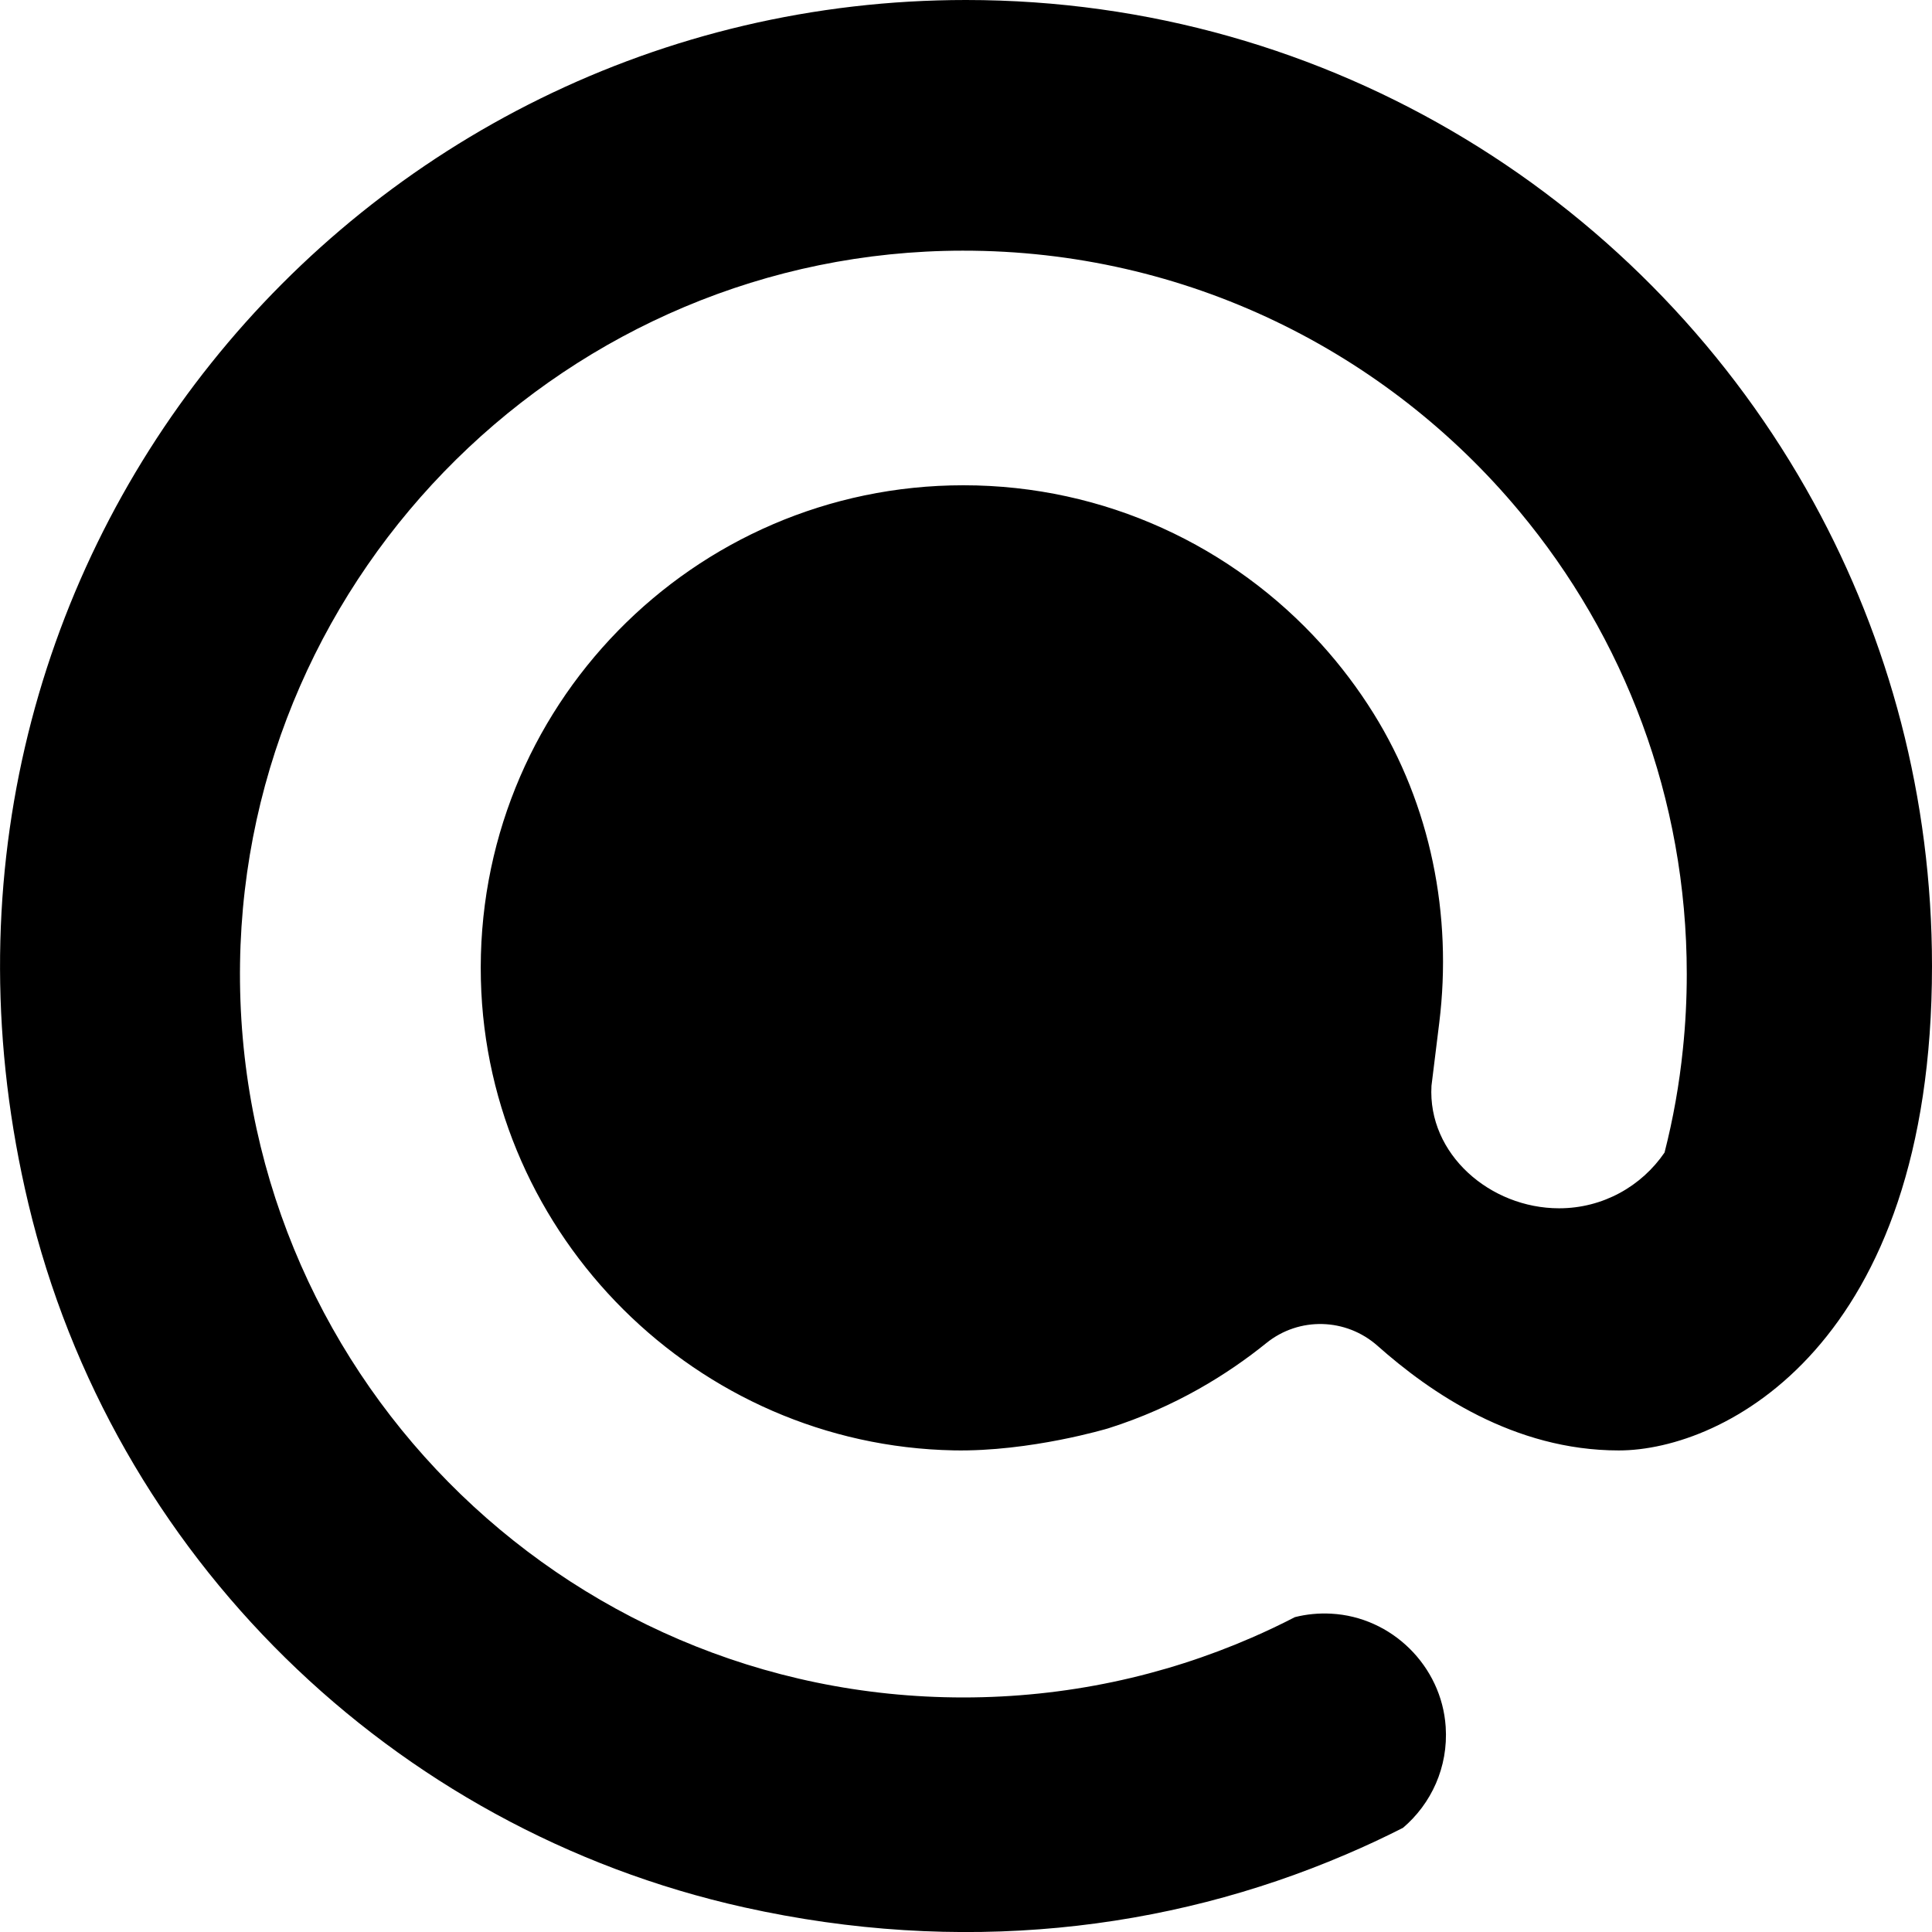
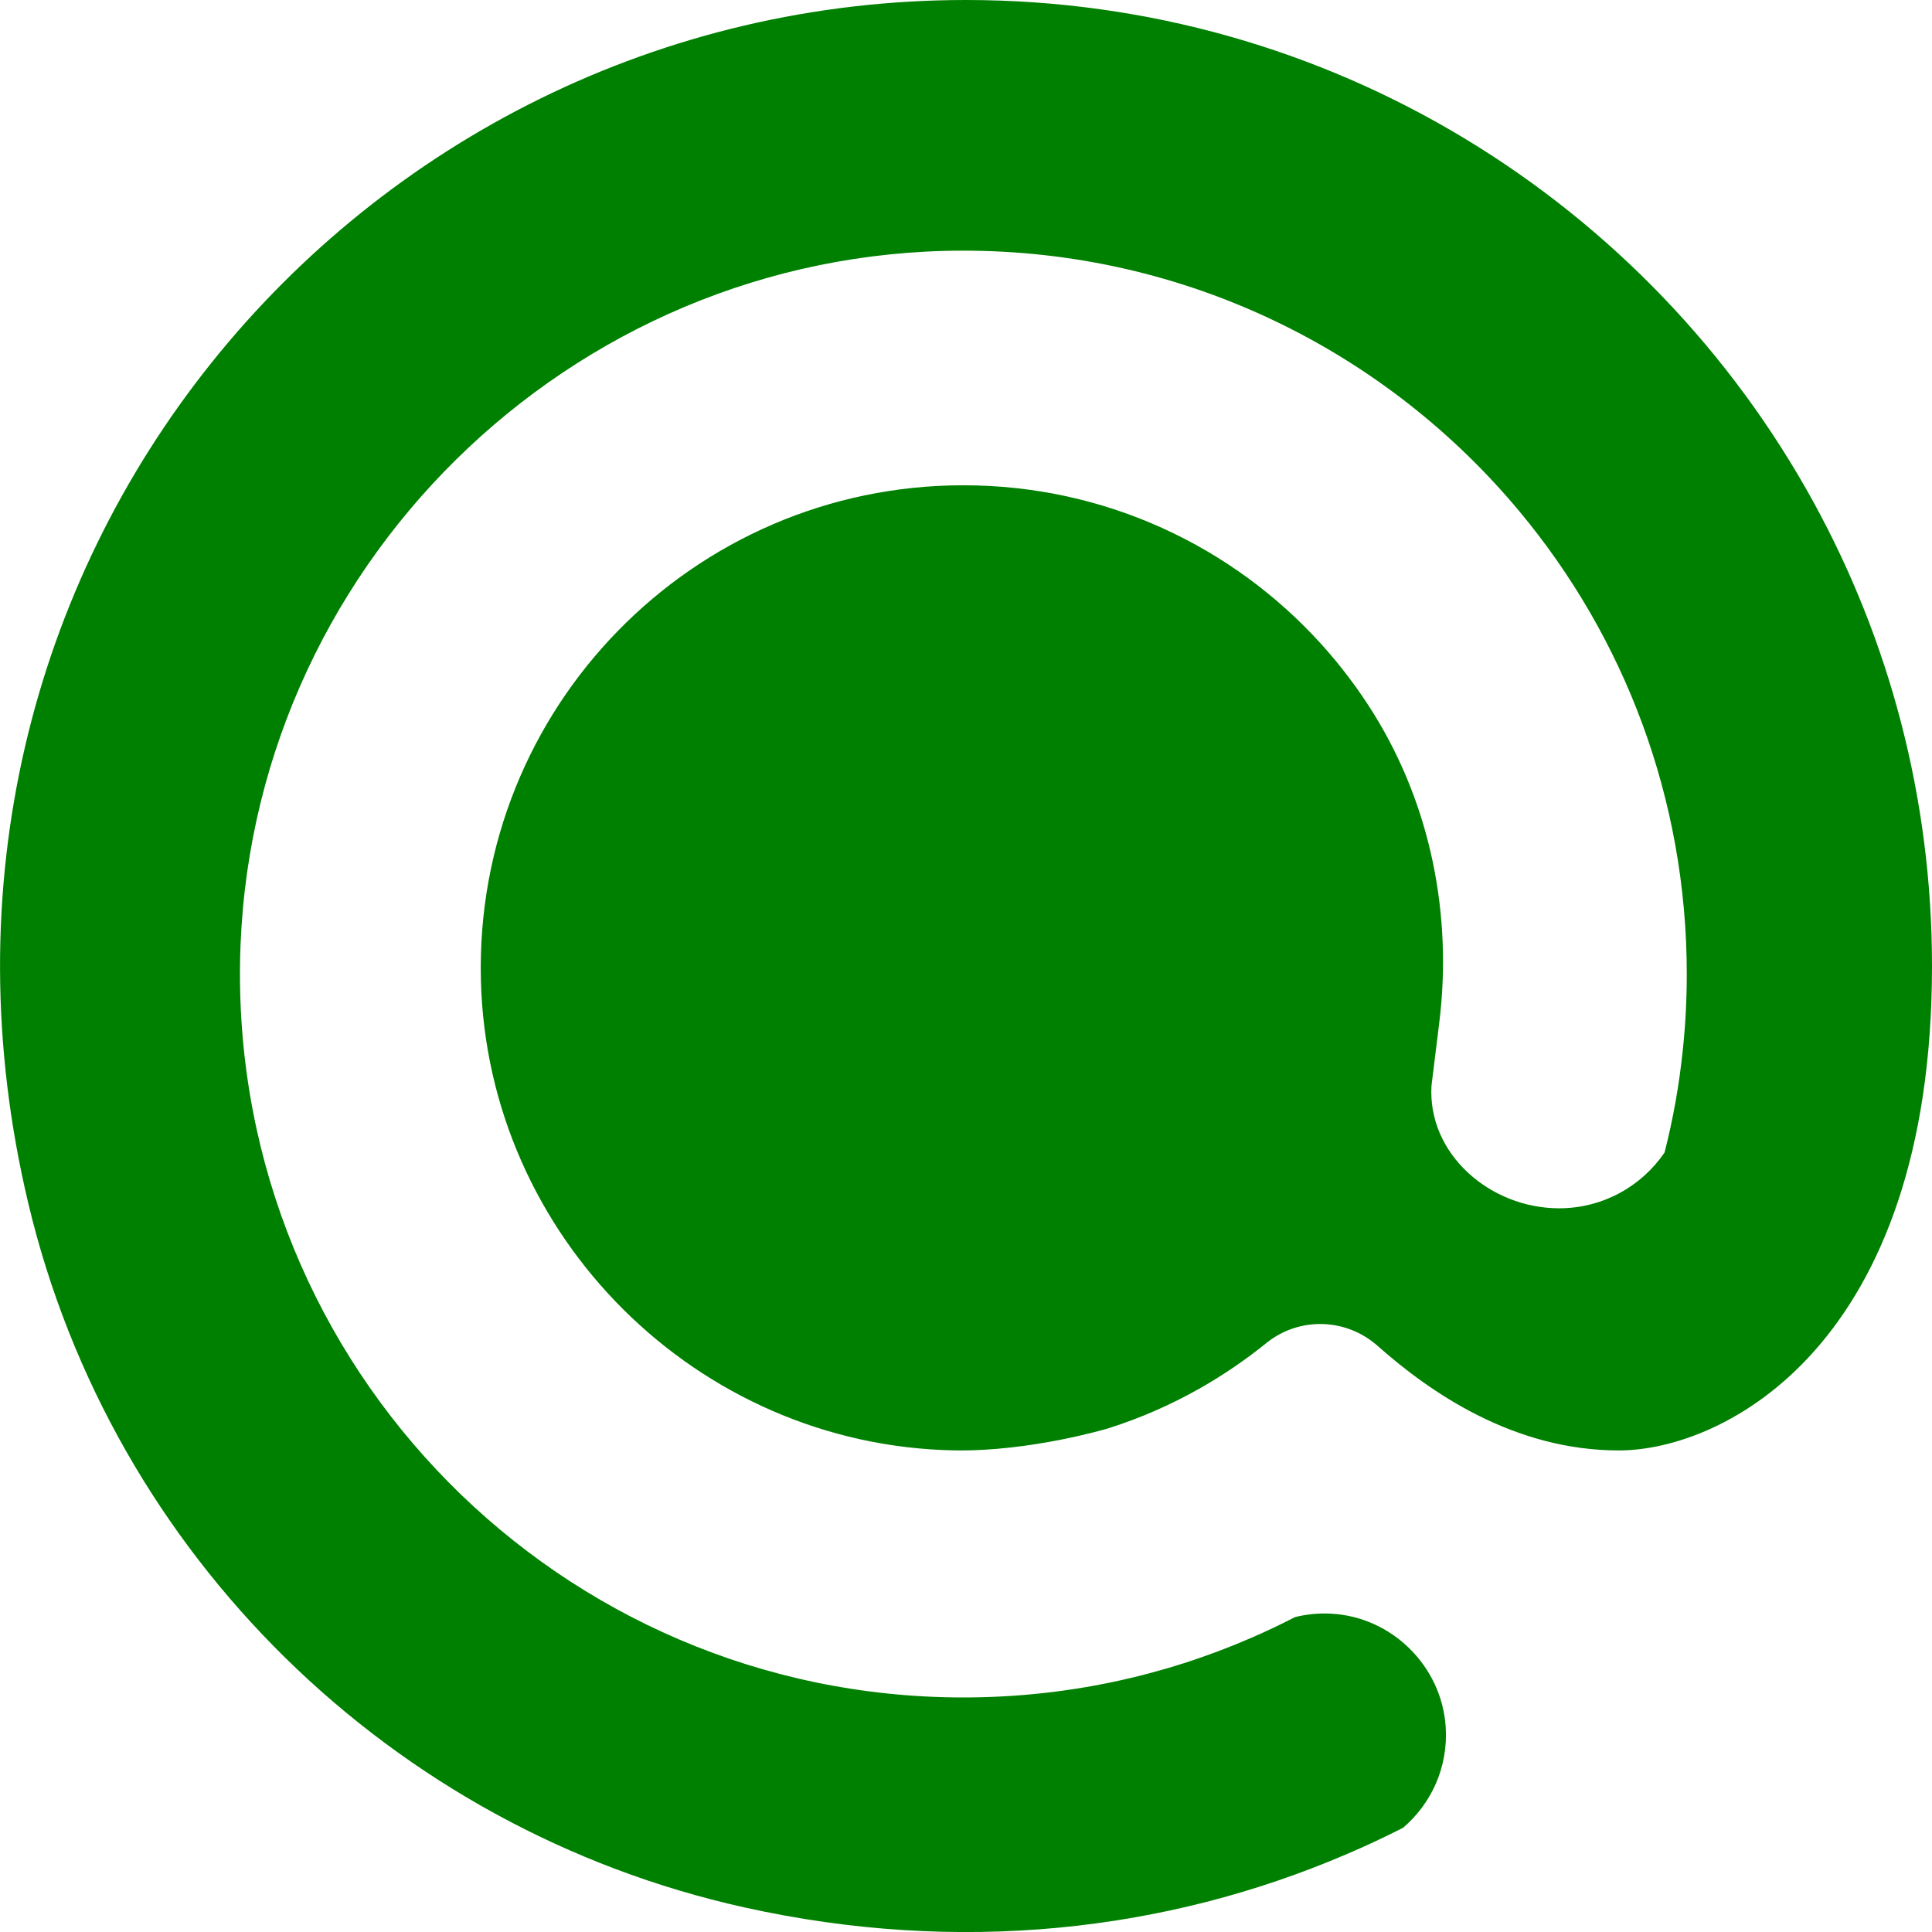
<svg xmlns="http://www.w3.org/2000/svg" viewBox="0 0 312.93 312.93">
-   <g id="logo">
-     <path className="favicon" d="M223.13,217.99c-5.11-4.53-12.71-4.74-18.02-.45-6.17,4.98-14.67,10.35-25.6,13.81,0,0-12.62,3.81-25.03,3.57-41.58-.81-75.58-34.63-76.59-76.2-1.07-44.06,34.33-80.12,78.15-80.12,22.99,0,43.66,9.92,57.96,25.72,3.14,3.47,5.97,7.22,8.46,11.21,9.28,14.91,12.81,32.69,10.66,50.12l-1.26,10.21c-.65,11.08,9.52,19.85,20.67,19.85,7.1,0,13.36-3.58,17.08-9.03h0c1.39-5.44,2.39-11.03,2.97-16.74.42-4,.63-8.06.63-12.17,0-28.51-10.19-54.66-27.13-74.97-21.51-25.82-53.92-42.24-90.16-42.2-63.7.06-116.11,51.74-117.04,115.43-.95,65.51,51.87,118.91,117.16,118.91,16.6,0,32.4-3.46,46.71-9.69,2.37-1.03,4.71-2.14,6.99-3.32,1.86-.47,3.84-.67,5.86-.56,9.83.51,17.91,8.49,18.56,18.31.44,6.56-2.35,12.5-6.92,16.38-3.05,1.55-6.17,3.01-9.33,4.35-29,12.41-62.51,16.28-97.37,8.53-57.13-12.7-102.37-57.04-115.94-113.96C-19.99,91.86,57.51,0,156.46,0c59.2,0,110.71,32.87,137.29,81.35,12.23,22.3,19.18,47.9,19.18,75.12,0,61.46-33.73,78.46-50.73,78.46s-30.55-9.38-39.07-16.94Z" />
-   </g>
+   <style>
+     .favicon {
+       fill: green;
+     }
+ 
+     @media (prefers-color-scheme: dark) {
+       .favicon {
+         fill: rgb(129, 98, 65);
+       }
+     }
+   </style>
+   <path class="favicon" d="M223.13,217.99c-5.11-4.53-12.71-4.74-18.02-.45-6.17,4.98-14.67,10.35-25.6,13.81,0,0-12.62,3.81-25.03,3.57-41.58-.81-75.58-34.63-76.59-76.2-1.07-44.06,34.33-80.12,78.15-80.12,22.99,0,43.66,9.92,57.96,25.72,3.14,3.47,5.97,7.22,8.46,11.21,9.28,14.91,12.81,32.69,10.66,50.12l-1.26,10.21c-.65,11.08,9.52,19.85,20.67,19.85,7.1,0,13.36-3.58,17.08-9.03h0c1.39-5.44,2.39-11.03,2.97-16.74.42-4,.63-8.06.63-12.17,0-28.51-10.19-54.66-27.13-74.97-21.51-25.82-53.92-42.24-90.16-42.2-63.7.06-116.11,51.74-117.04,115.43-.95,65.51,51.87,118.91,117.16,118.91,16.6,0,32.4-3.46,46.71-9.69,2.37-1.03,4.71-2.14,6.99-3.32,1.86-.47,3.84-.67,5.86-.56,9.83.51,17.91,8.49,18.56,18.31.44,6.56-2.35,12.5-6.92,16.38-3.05,1.55-6.17,3.01-9.33,4.35-29,12.41-62.51,16.28-97.37,8.53-57.13-12.7-102.37-57.04-115.94-113.96C-19.99,91.86,57.51,0,156.46,0c59.2,0,110.71,32.87,137.29,81.35,12.23,22.3,19.18,47.9,19.18,75.12,0,61.46-33.73,78.46-50.73,78.46s-30.55-9.38-39.07-16.94Z" />
</svg>
